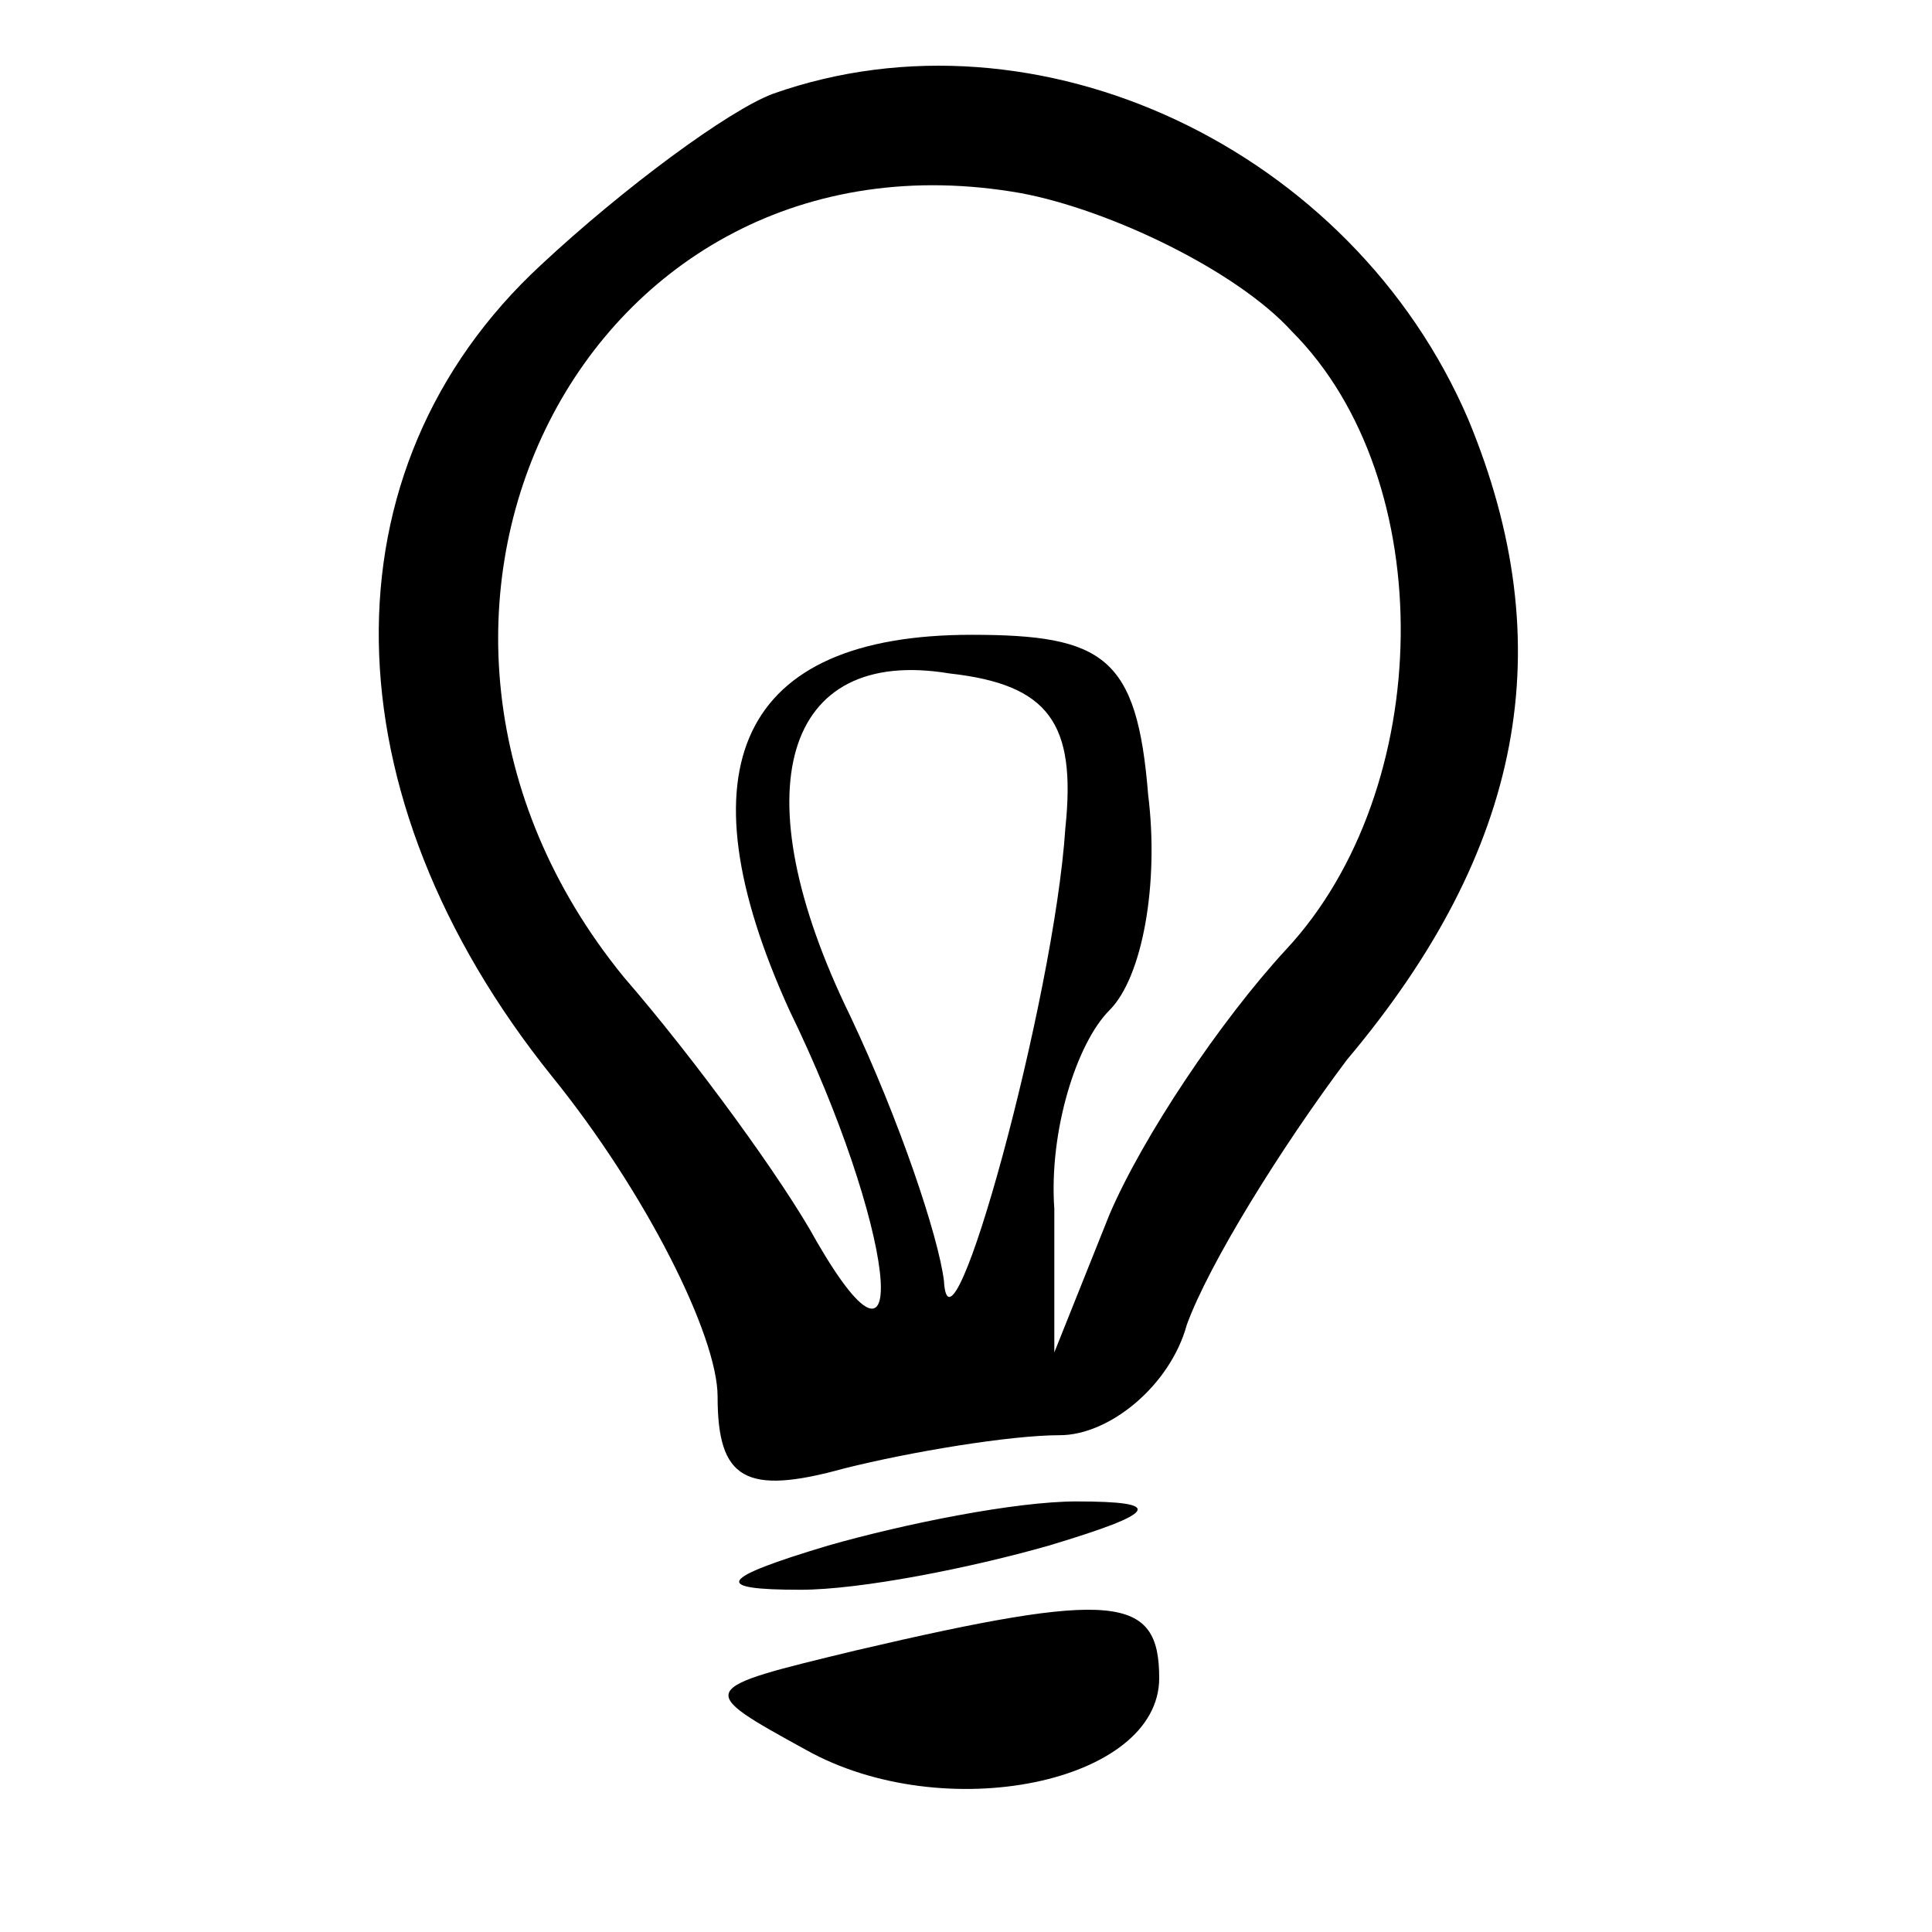
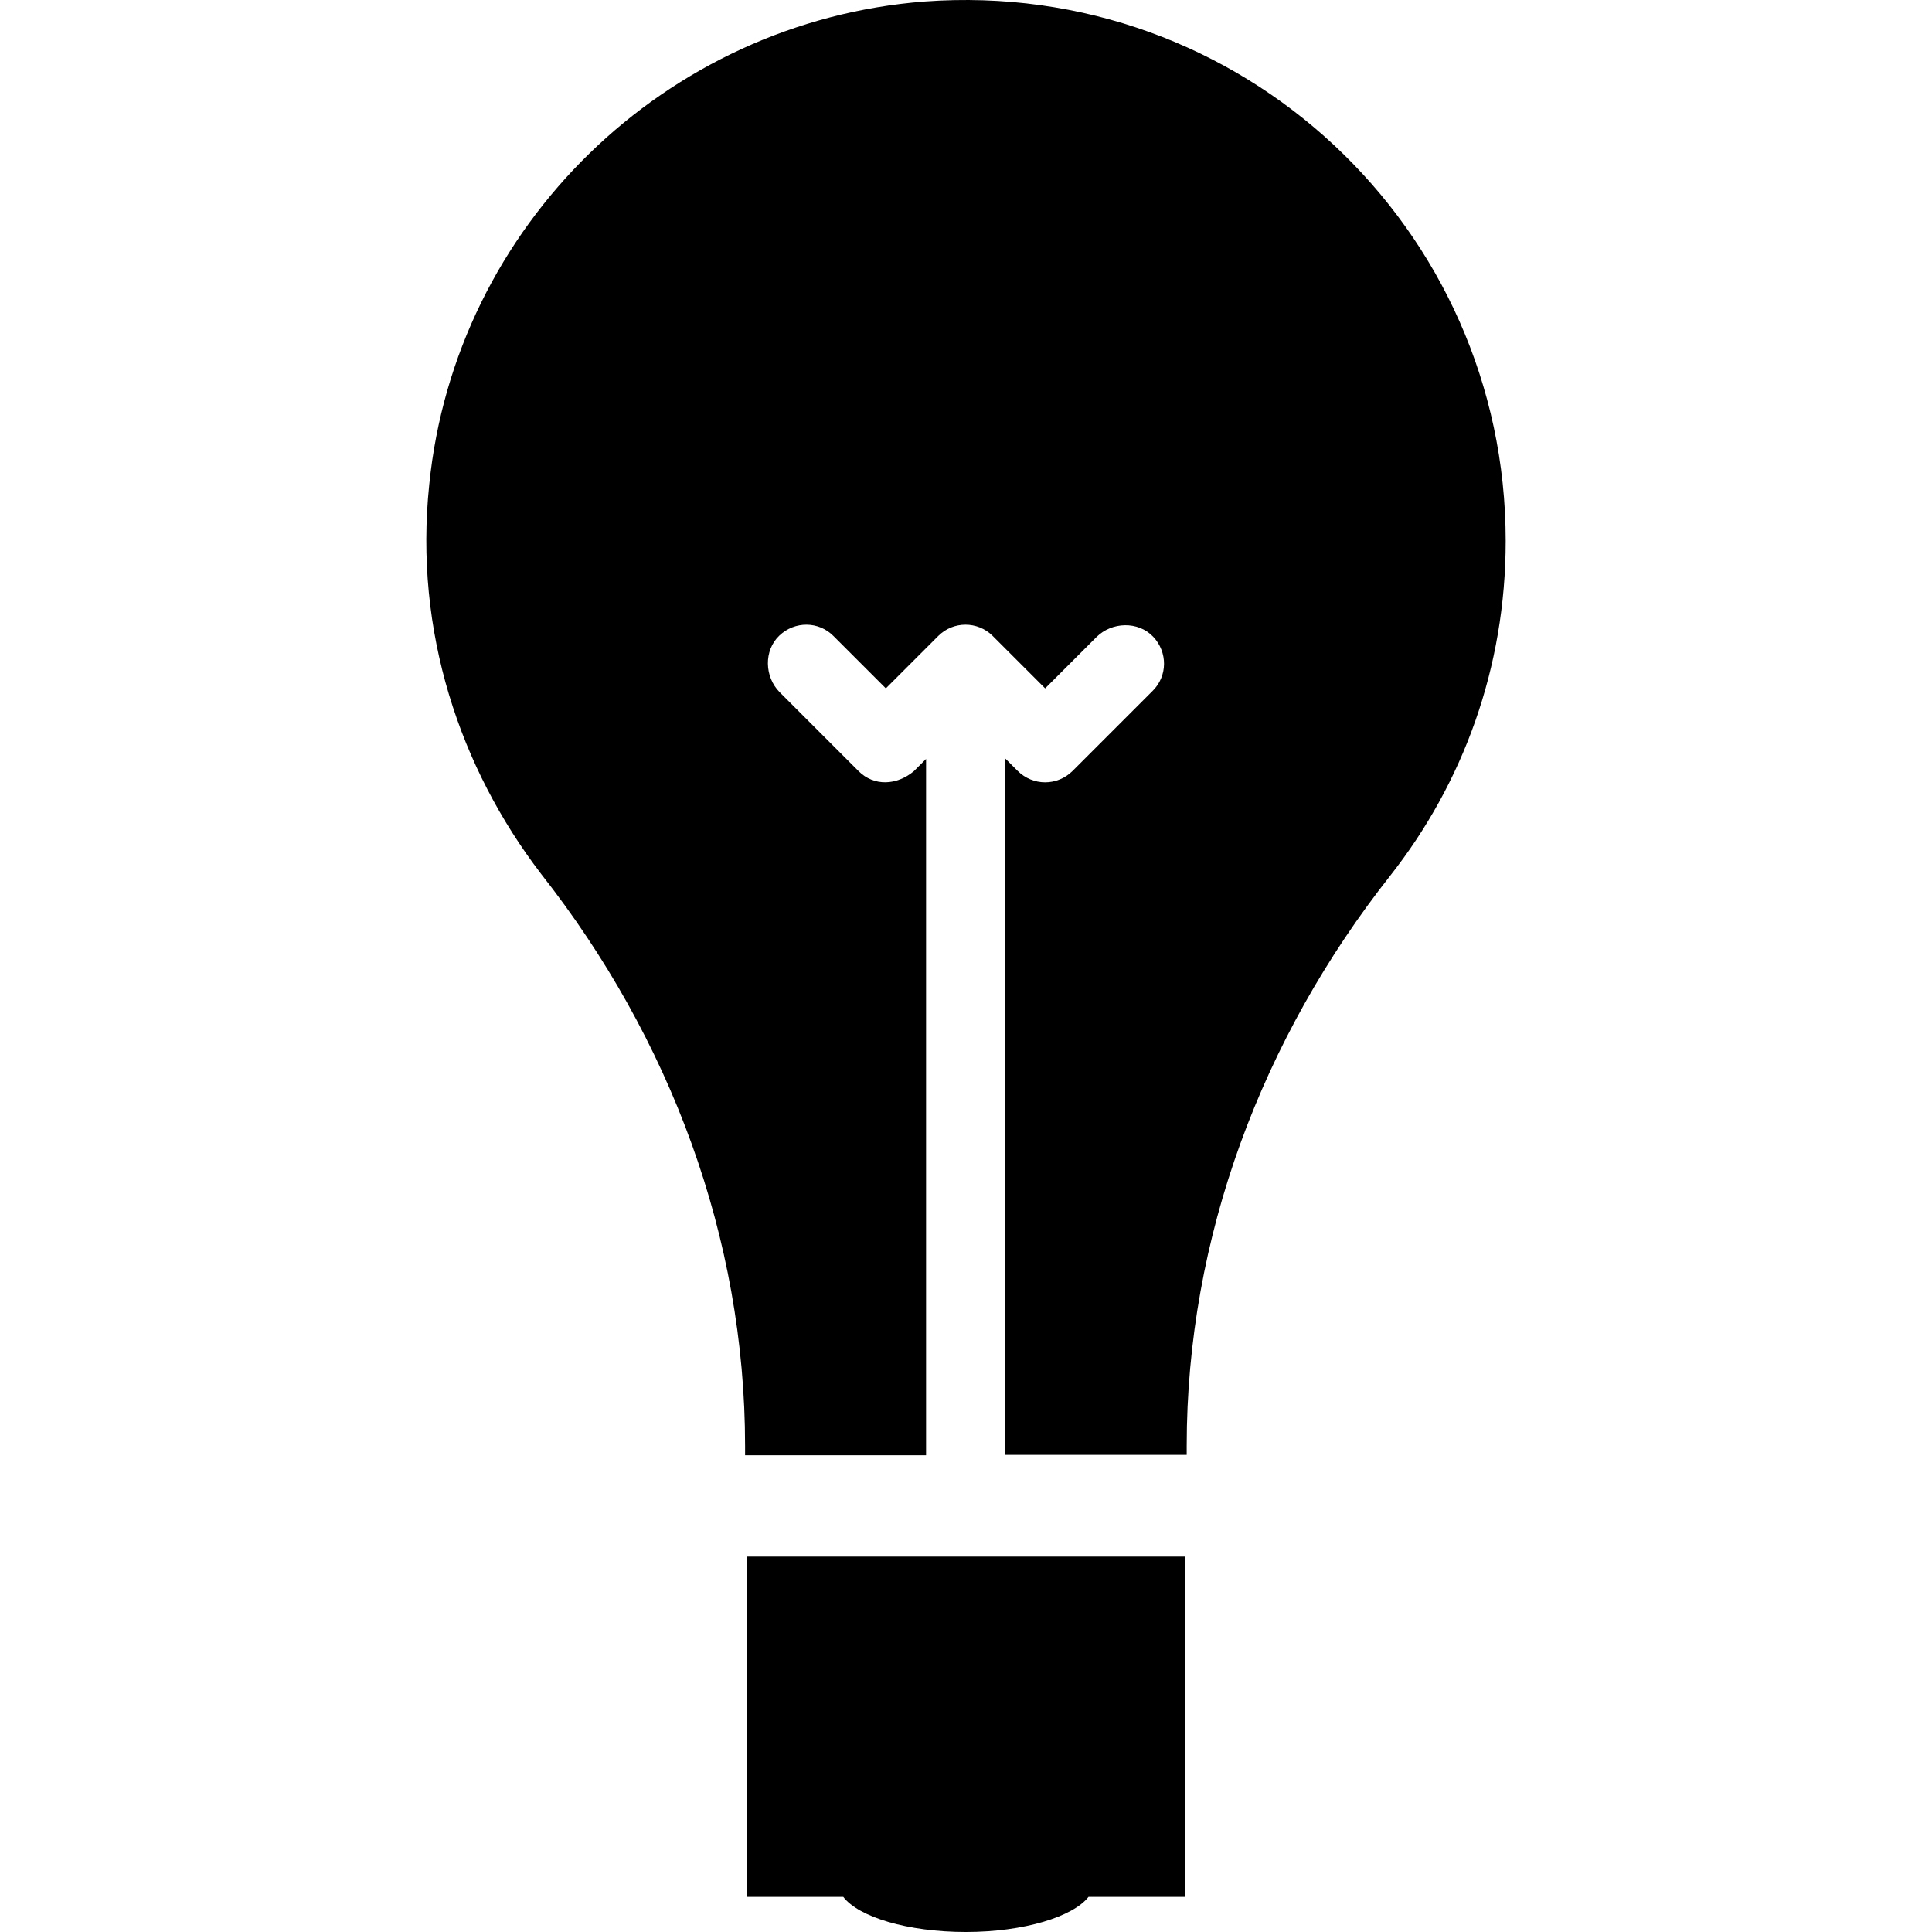
- <svg xmlns="http://www.w3.org/2000/svg" version="1.0" width="35pt" height="35pt" viewBox="0 0 35 35" preserveAspectRatio="xMidYMid meet">
-   <g transform="translate(0,35) scale(0.1,-0.1)" fill="#000000" stroke="none">
-     <path d="M140 333 c-8 -3 -27 -17 -42 -31 -40 -37 -39 -96 2 -147 17 -21 30 -47 30 -58 0 -15 5 -18 23 -13 12 3 30 6 39 6 9 0 20 9 23 20 4 11 17 32 29 48 32 38 39 75 22 116 -21 49 -78 76 -126 59z m94 -43 c27 -27 26 -83 -1 -112 -12 -13 -26 -34 -32 -48 l-10 -25 0 26 c-1 14 4 30 10 36 6 6 9 23 7 39 -2 25 -8 29 -32 29 -42 0 -53 -24 -33 -68 19 -39 23 -73 5 -42 -6 11 -22 33 -35 48 -53 65 -7 156 72 142 16 -3 39 -14 49 -25z m-41 -90 c-2 -31 -21 -100 -22 -82 -1 8 -8 29 -17 48 -20 41 -12 67 18 62 18 -2 23 -9 21 -28z" />
-     <path d="M150 70 c-20 -6 -21 -8 -5 -8 11 0 31 4 45 8 20 6 21 8 5 8 -11 0 -31 -4 -45 -8z" />
-     <path d="M155 51 c-29 -7 -29 -7 -9 -18 25 -14 64 -6 64 13 0 15 -8 16 -55 5z" />
+ <svg xmlns="http://www.w3.org/2000/svg" fill="#000000" height="800px" width="800px" version="1.1" id="Capa_1" viewBox="0 0 489.981 489.981" xml:space="preserve">
+   <g>
+     <g>
+       <g>
+         <path d="M189.363,481.081h24.5c3.9,5.1,16.3,8.9,31.1,8.9s27.2-3.9,31.1-8.9h24.5v-86.3h-111.2V481.081z" />
+         <path d="M234.463,0.381c-65.7,5.1-119,56.8-125.6,122.5c-3.9,37.3,7.8,71.9,28.4,98.8c32.7,41.6,51.7,92.2,51.7,145.1v2.3h45.9     v-176.6l-3.1,3.1c-4.3,3.6-10.1,3.9-14,0l-20-20c-3.9-3.9-4.1-10.6-0.1-14.4c3.9-3.7,10-3.7,13.8,0.2l13.2,13.2l13.3-13.3     c3.8-3.8,10-3.8,13.8,0l13.3,13.3l13-13c3.9-3.9,10.6-4.1,14.4-0.1c3.7,3.9,3.7,10-0.2,13.8l-20.2,20.2c-3.9,3.9-10.1,3.9-14,0     l-3.1-3.1v176.6h46v-2.3c0-52.9,19.1-103.4,51.7-144.7c18.3-23.3,29.2-52.5,29.2-84.8     C381.863,57.881,314.963-5.519,234.463,0.381z" />
+       </g>
+     </g>
  </g>
</svg>
